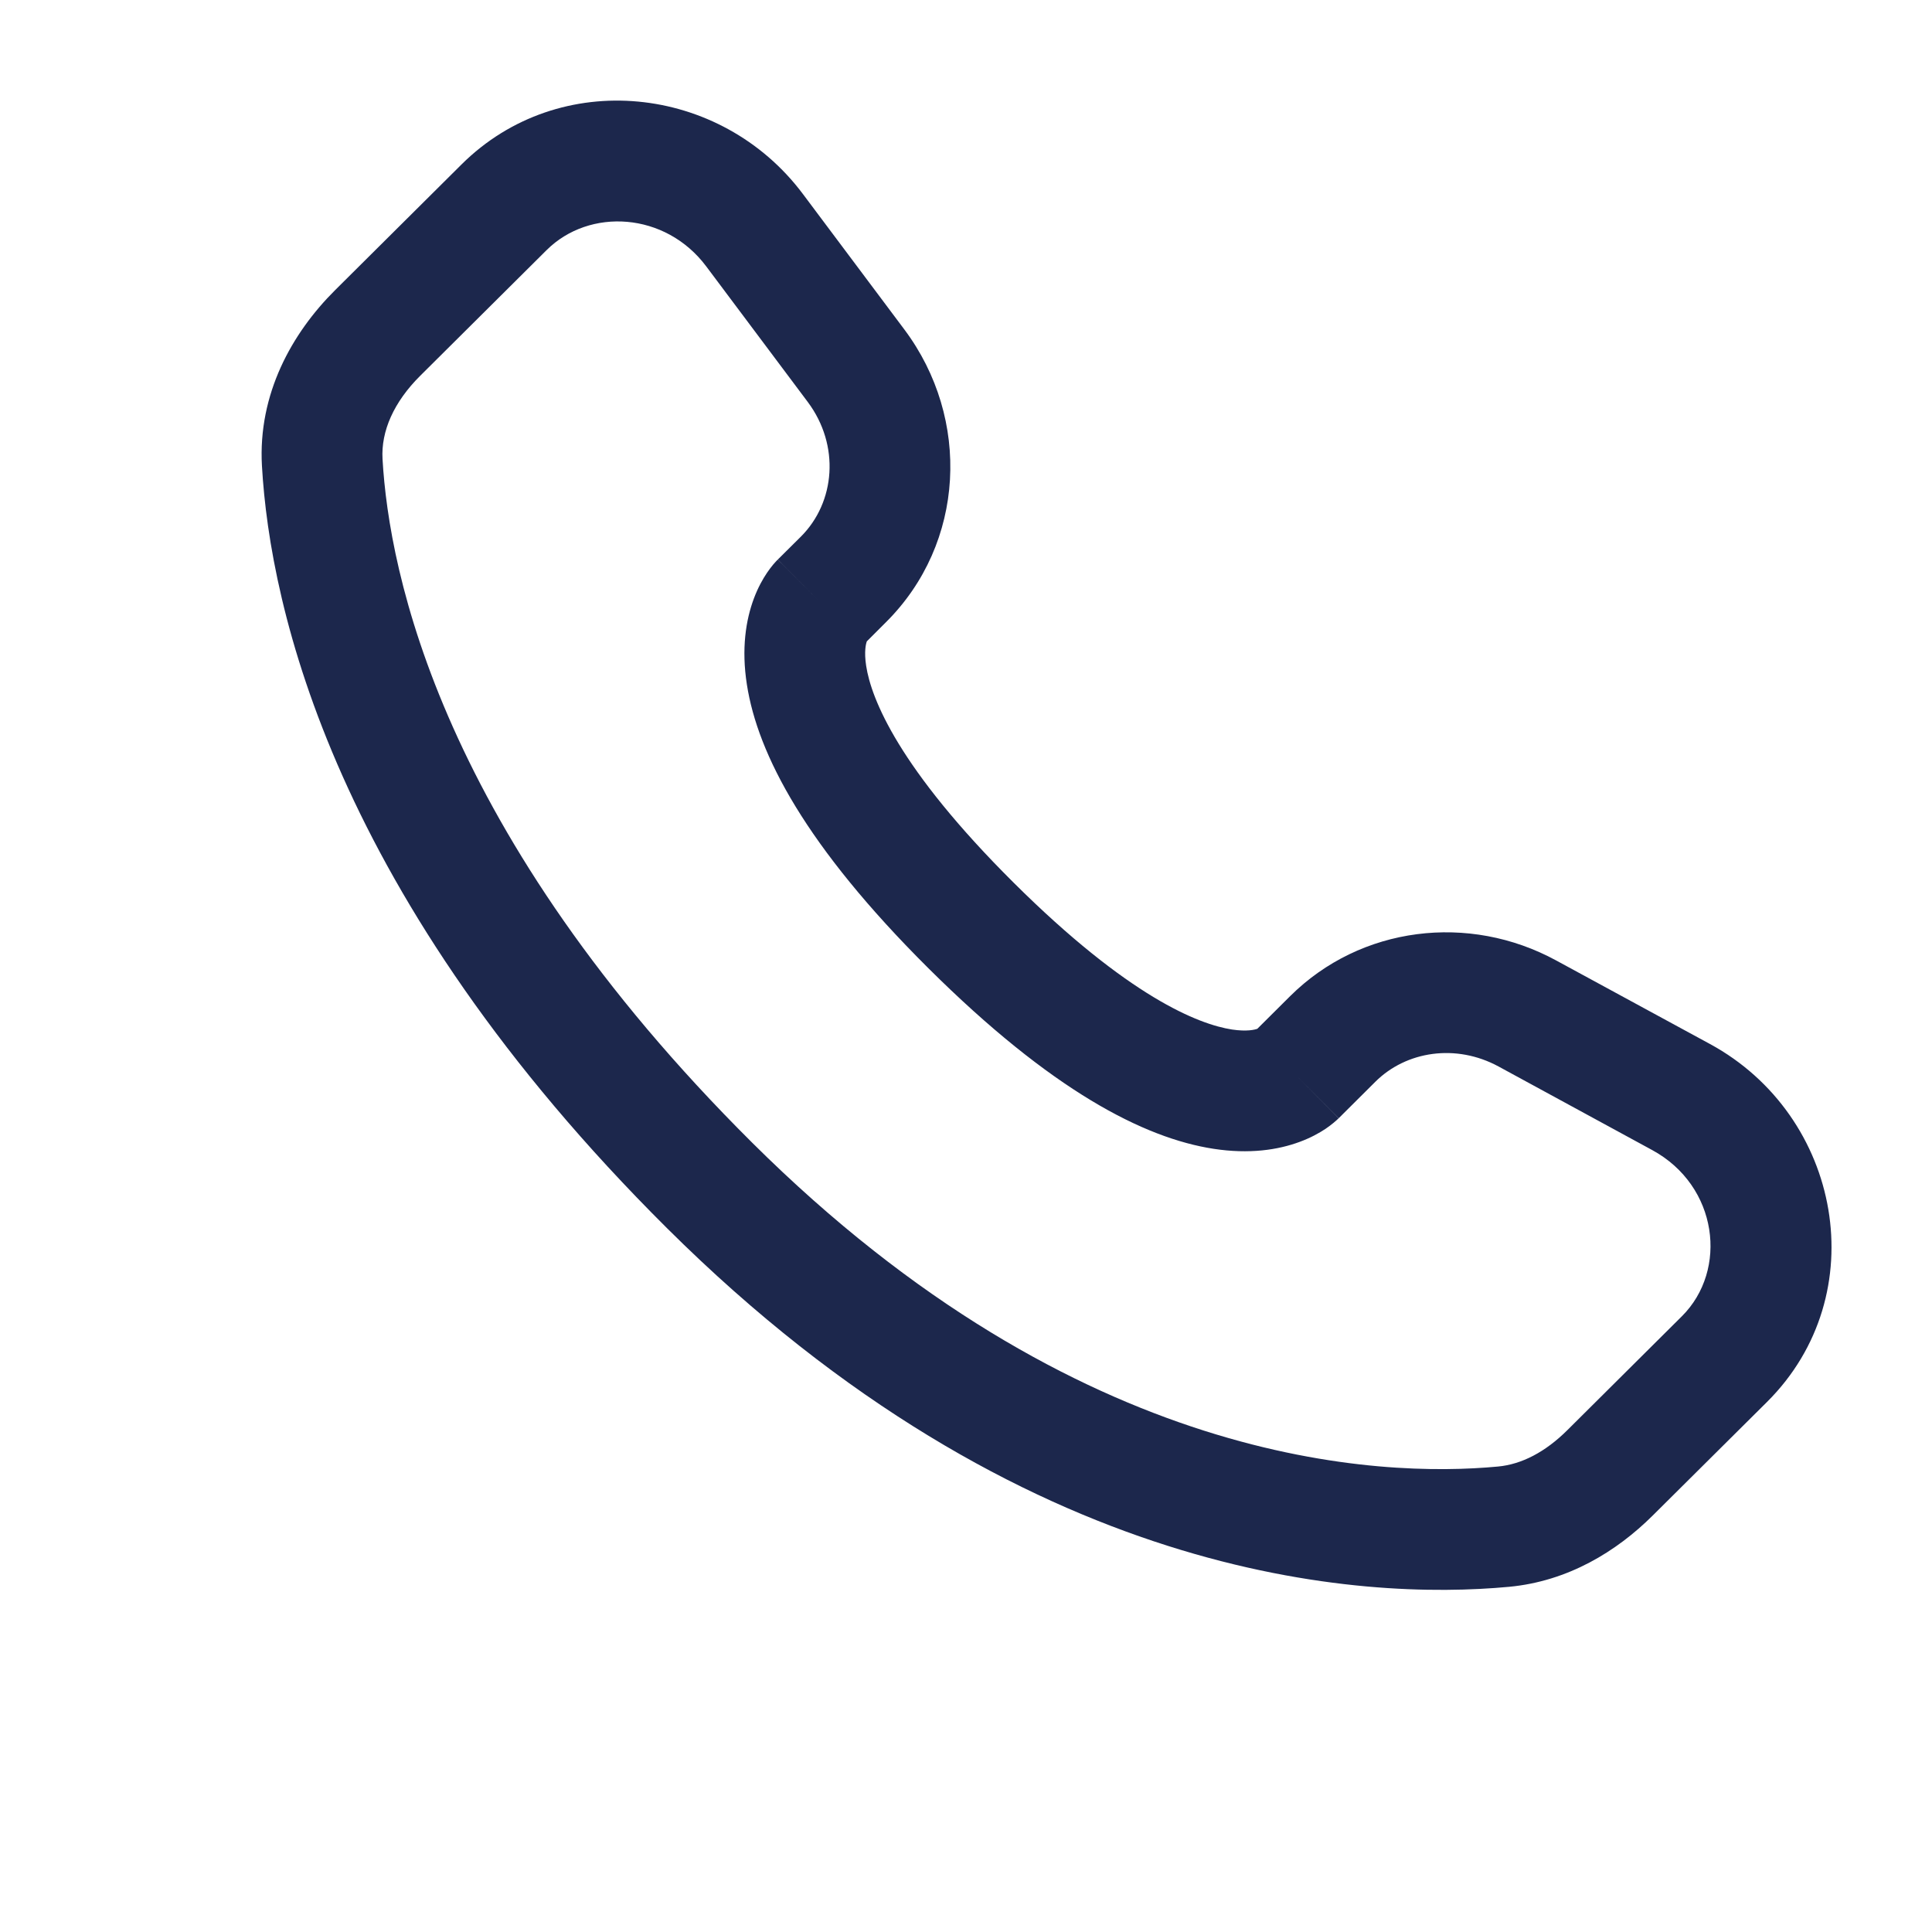
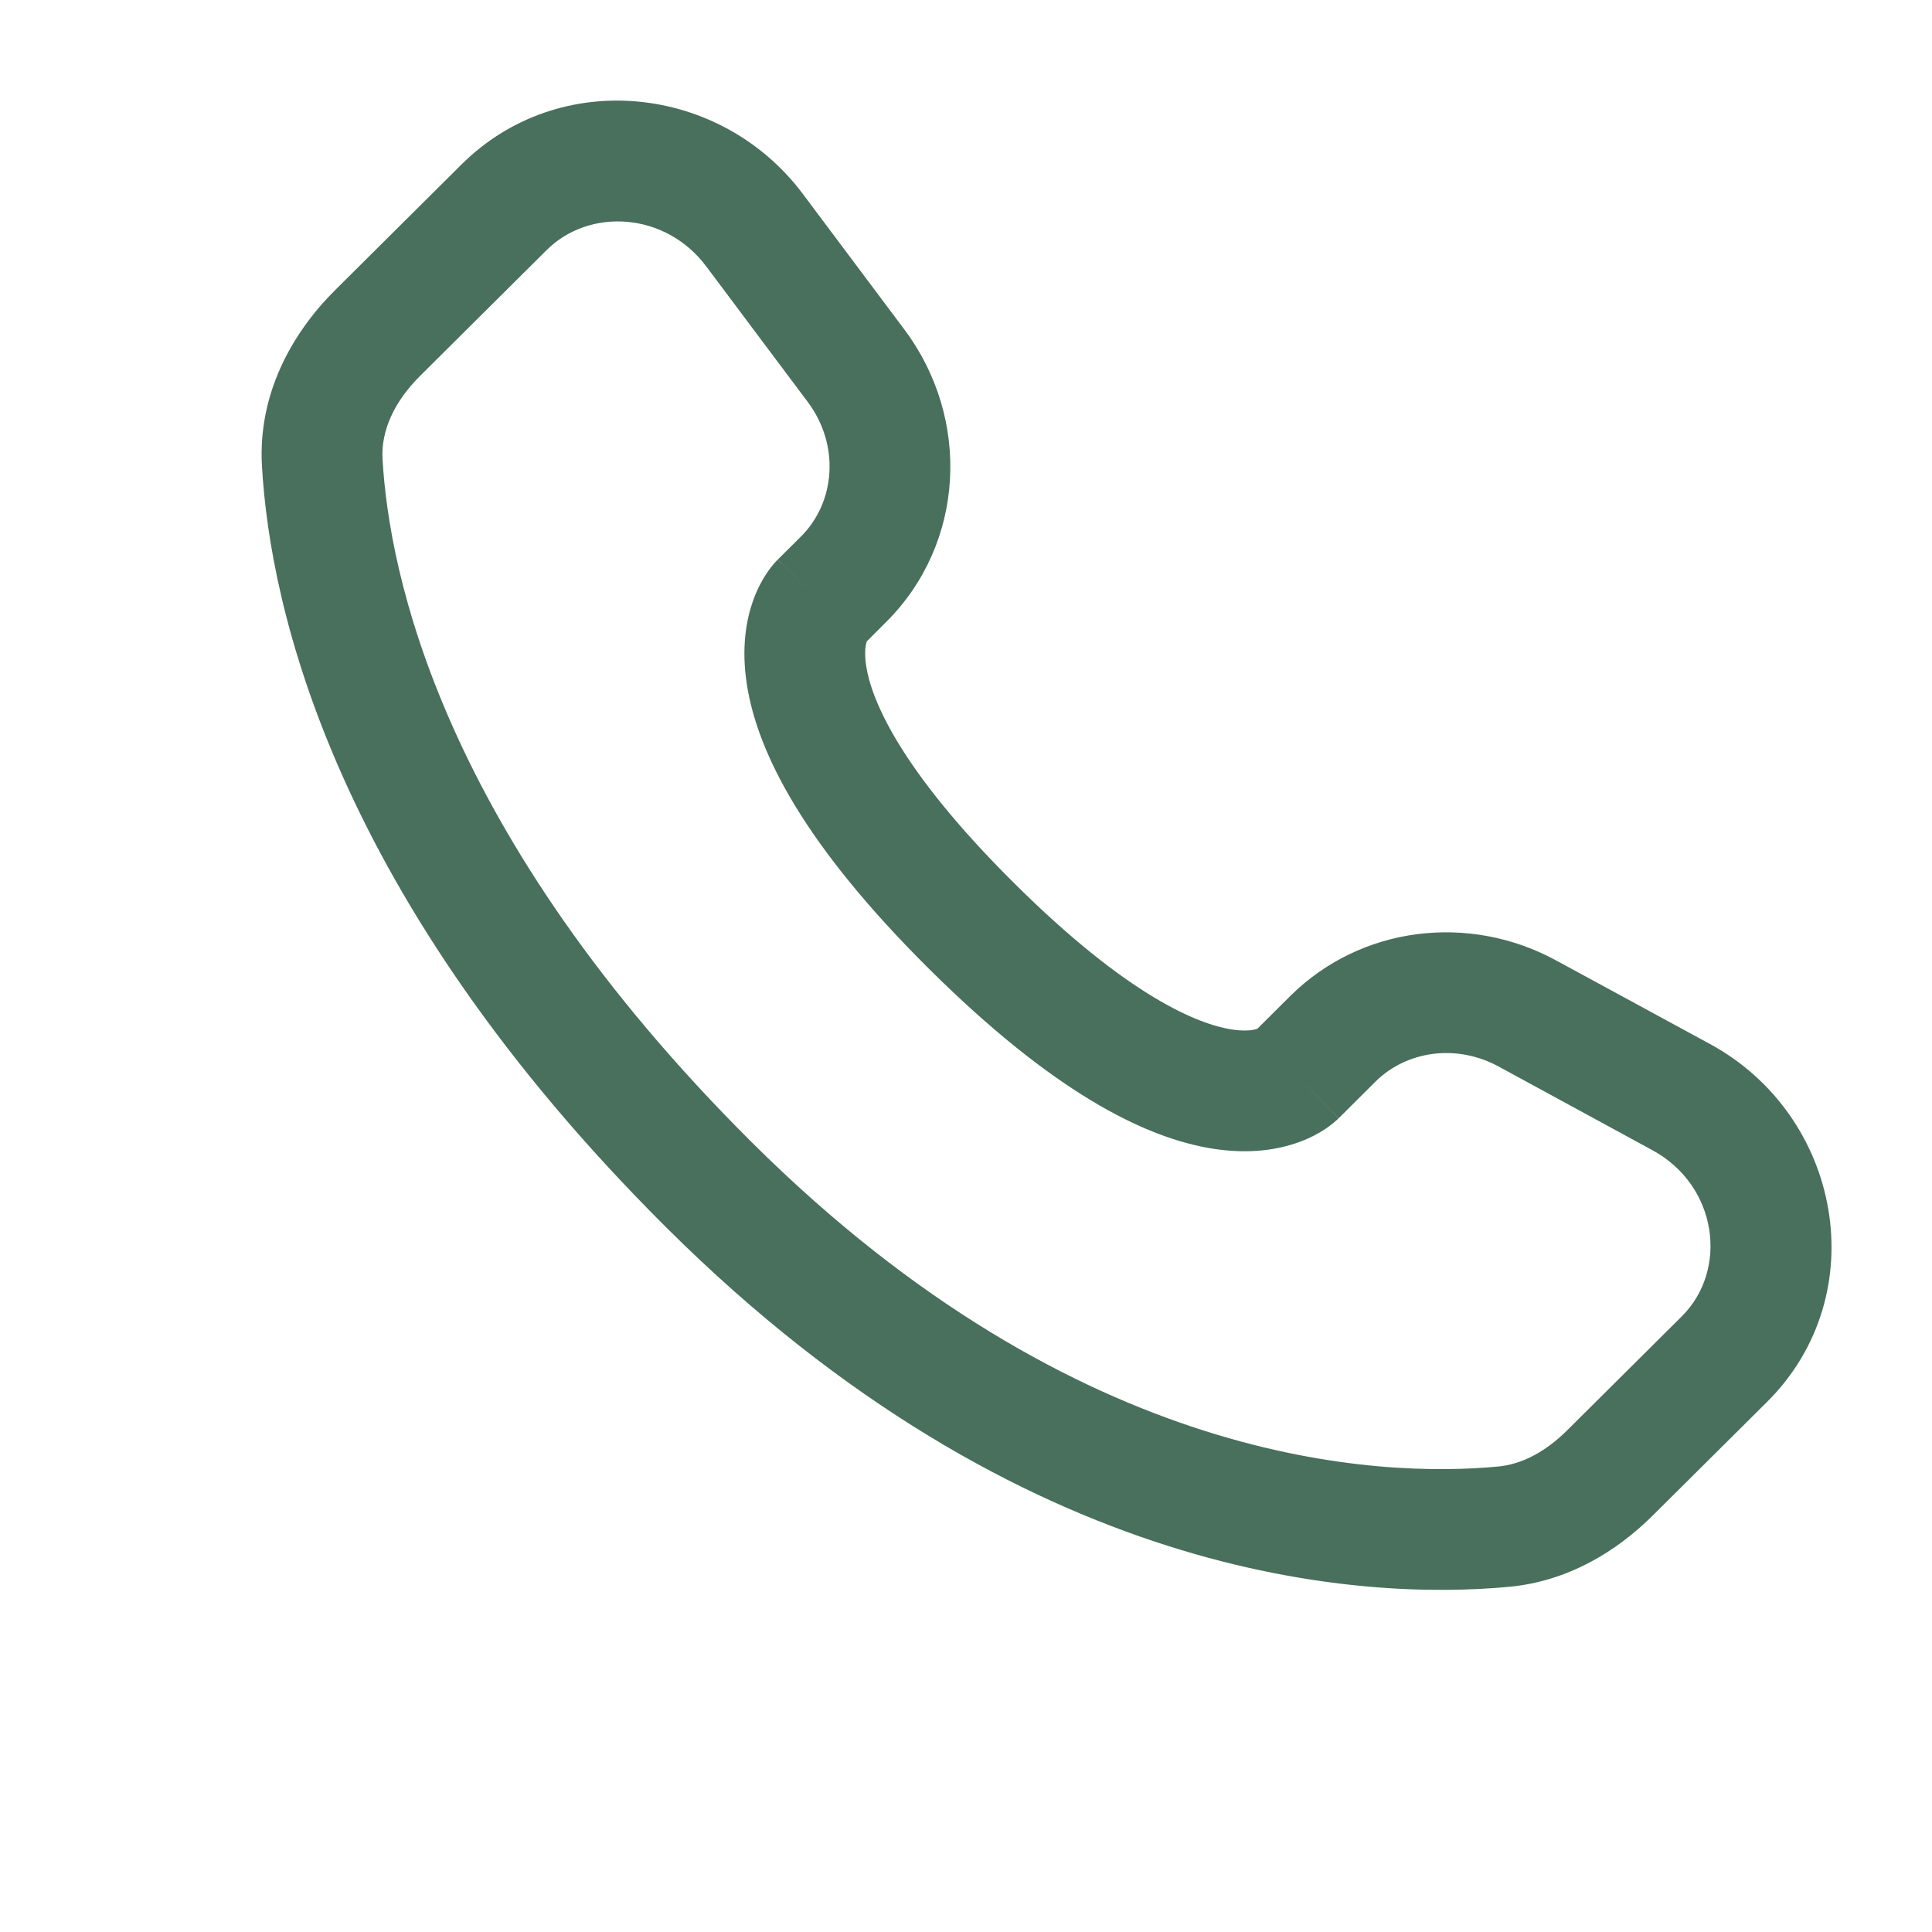
<svg xmlns="http://www.w3.org/2000/svg" width="800px" height="800px" viewBox="0 0 24 24" fill="none">
-   <path fill-rule="evenodd" clip-rule="evenodd" d="M5.733 2.043C6.95 0.833 8.954 1.048 9.974 2.41L11.235 4.094C12.064 5.202 11.991 6.75 11.006 7.729L10.768 7.967C10.757 7.997 10.732 8.092 10.76 8.273C10.823 8.681 11.164 9.545 12.592 10.965C14.02 12.385 14.89 12.725 15.304 12.789C15.491 12.817 15.589 12.791 15.619 12.78L16.027 12.374C16.903 11.504 18.247 11.341 19.331 11.931L21.242 12.969C22.878 13.858 23.291 16.082 21.951 17.415L20.53 18.827C20.082 19.272 19.48 19.643 18.746 19.712C16.937 19.881 12.719 19.665 8.287 15.258C4.149 11.144 3.355 7.556 3.254 5.788L4.003 5.746L3.254 5.788C3.203 4.894 3.626 4.138 4.163 3.604L5.733 2.043ZM8.773 3.309C8.266 2.632 7.322 2.578 6.79 3.107L5.221 4.667C4.891 4.995 4.732 5.357 4.752 5.703C4.832 7.108 5.473 10.345 9.344 14.195C13.406 18.233 17.157 18.354 18.607 18.218C18.903 18.191 19.198 18.037 19.472 17.764L20.893 16.351C21.47 15.777 21.343 14.732 20.525 14.287L18.615 13.248C18.087 12.962 17.469 13.056 17.085 13.438L16.63 13.891L16.101 13.359C16.63 13.891 16.629 13.892 16.628 13.892L16.627 13.894L16.624 13.897L16.617 13.903L16.602 13.917C16.592 13.926 16.58 13.937 16.566 13.948C16.539 13.97 16.506 13.996 16.466 14.023C16.386 14.076 16.28 14.135 16.147 14.184C15.876 14.285 15.519 14.339 15.076 14.271C14.21 14.138 13.061 13.547 11.534 12.029C10.008 10.511 9.412 9.368 9.278 8.503C9.209 8.061 9.264 7.703 9.366 7.432C9.416 7.299 9.475 7.194 9.529 7.114C9.556 7.074 9.582 7.041 9.604 7.014C9.616 7 9.626 6.988 9.636 6.978L9.65 6.963L9.656 6.957L9.659 6.954L9.661 6.952C9.661 6.951 9.662 6.951 10.191 7.483L9.662 6.951L9.949 6.666C10.377 6.239 10.437 5.532 10.034 4.993L8.773 3.309Z" fill="#1C274C" />
+   <path fill-rule="evenodd" clip-rule="evenodd" d="M5.733 2.043C6.95 0.833 8.954 1.048 9.974 2.41L11.235 4.094C12.064 5.202 11.991 6.75 11.006 7.729L10.768 7.967C10.757 7.997 10.732 8.092 10.76 8.273C10.823 8.681 11.164 9.545 12.592 10.965C14.02 12.385 14.89 12.725 15.304 12.789C15.491 12.817 15.589 12.791 15.619 12.78L16.027 12.374C16.903 11.504 18.247 11.341 19.331 11.931L21.242 12.969C22.878 13.858 23.291 16.082 21.951 17.415L20.53 18.827C20.082 19.272 19.48 19.643 18.746 19.712C16.937 19.881 12.719 19.665 8.287 15.258C4.149 11.144 3.355 7.556 3.254 5.788L4.003 5.746L3.254 5.788C3.203 4.894 3.626 4.138 4.163 3.604L5.733 2.043ZM8.773 3.309C8.266 2.632 7.322 2.578 6.79 3.107L5.221 4.667C4.891 4.995 4.732 5.357 4.752 5.703C4.832 7.108 5.473 10.345 9.344 14.195C13.406 18.233 17.157 18.354 18.607 18.218C18.903 18.191 19.198 18.037 19.472 17.764L20.893 16.351C21.47 15.777 21.343 14.732 20.525 14.287L18.615 13.248C18.087 12.962 17.469 13.056 17.085 13.438L16.63 13.891L16.101 13.359C16.63 13.891 16.629 13.892 16.628 13.892L16.627 13.894L16.624 13.897L16.617 13.903L16.602 13.917C16.592 13.926 16.58 13.937 16.566 13.948C16.539 13.97 16.506 13.996 16.466 14.023C16.386 14.076 16.28 14.135 16.147 14.184C15.876 14.285 15.519 14.339 15.076 14.271C14.21 14.138 13.061 13.547 11.534 12.029C10.008 10.511 9.412 9.368 9.278 8.503C9.209 8.061 9.264 7.703 9.366 7.432C9.416 7.299 9.475 7.194 9.529 7.114C9.556 7.074 9.582 7.041 9.604 7.014C9.616 7 9.626 6.988 9.636 6.978L9.65 6.963L9.656 6.957L9.659 6.954L9.661 6.952C9.661 6.951 9.662 6.951 10.191 7.483L9.662 6.951L9.949 6.666C10.377 6.239 10.437 5.532 10.034 4.993L8.773 3.309Z" fill="#496f5d" />
</svg>
